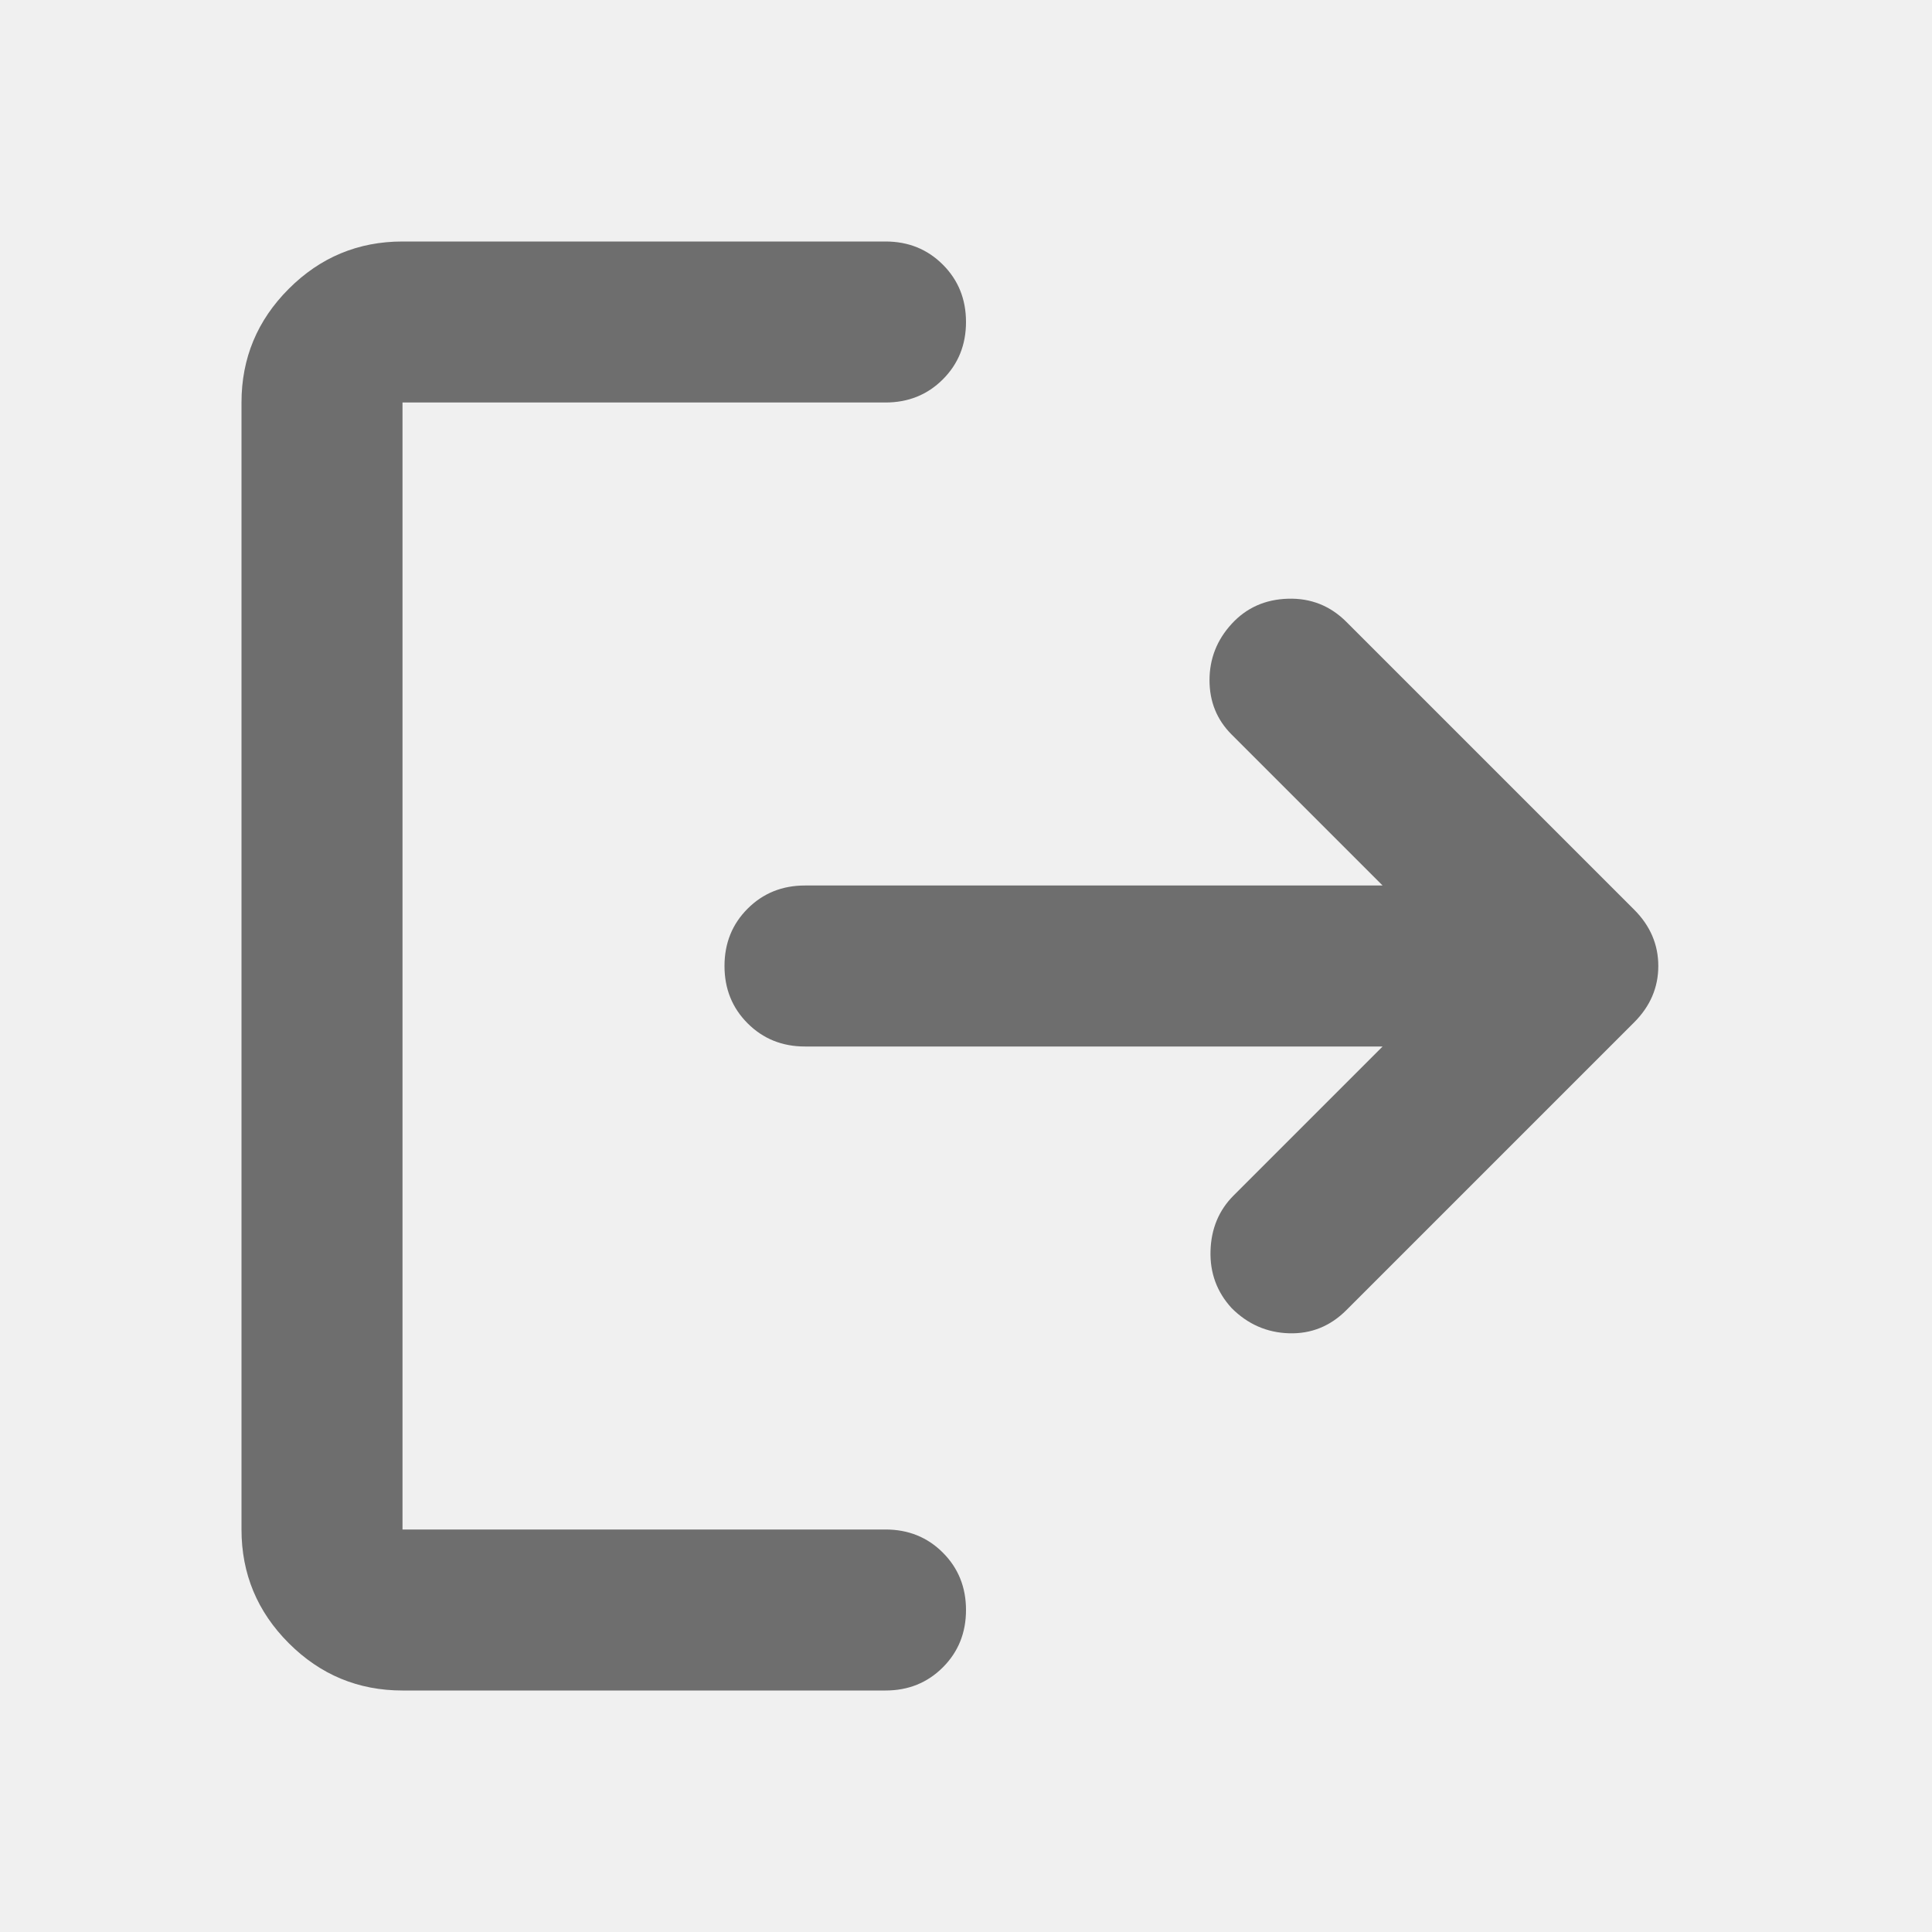
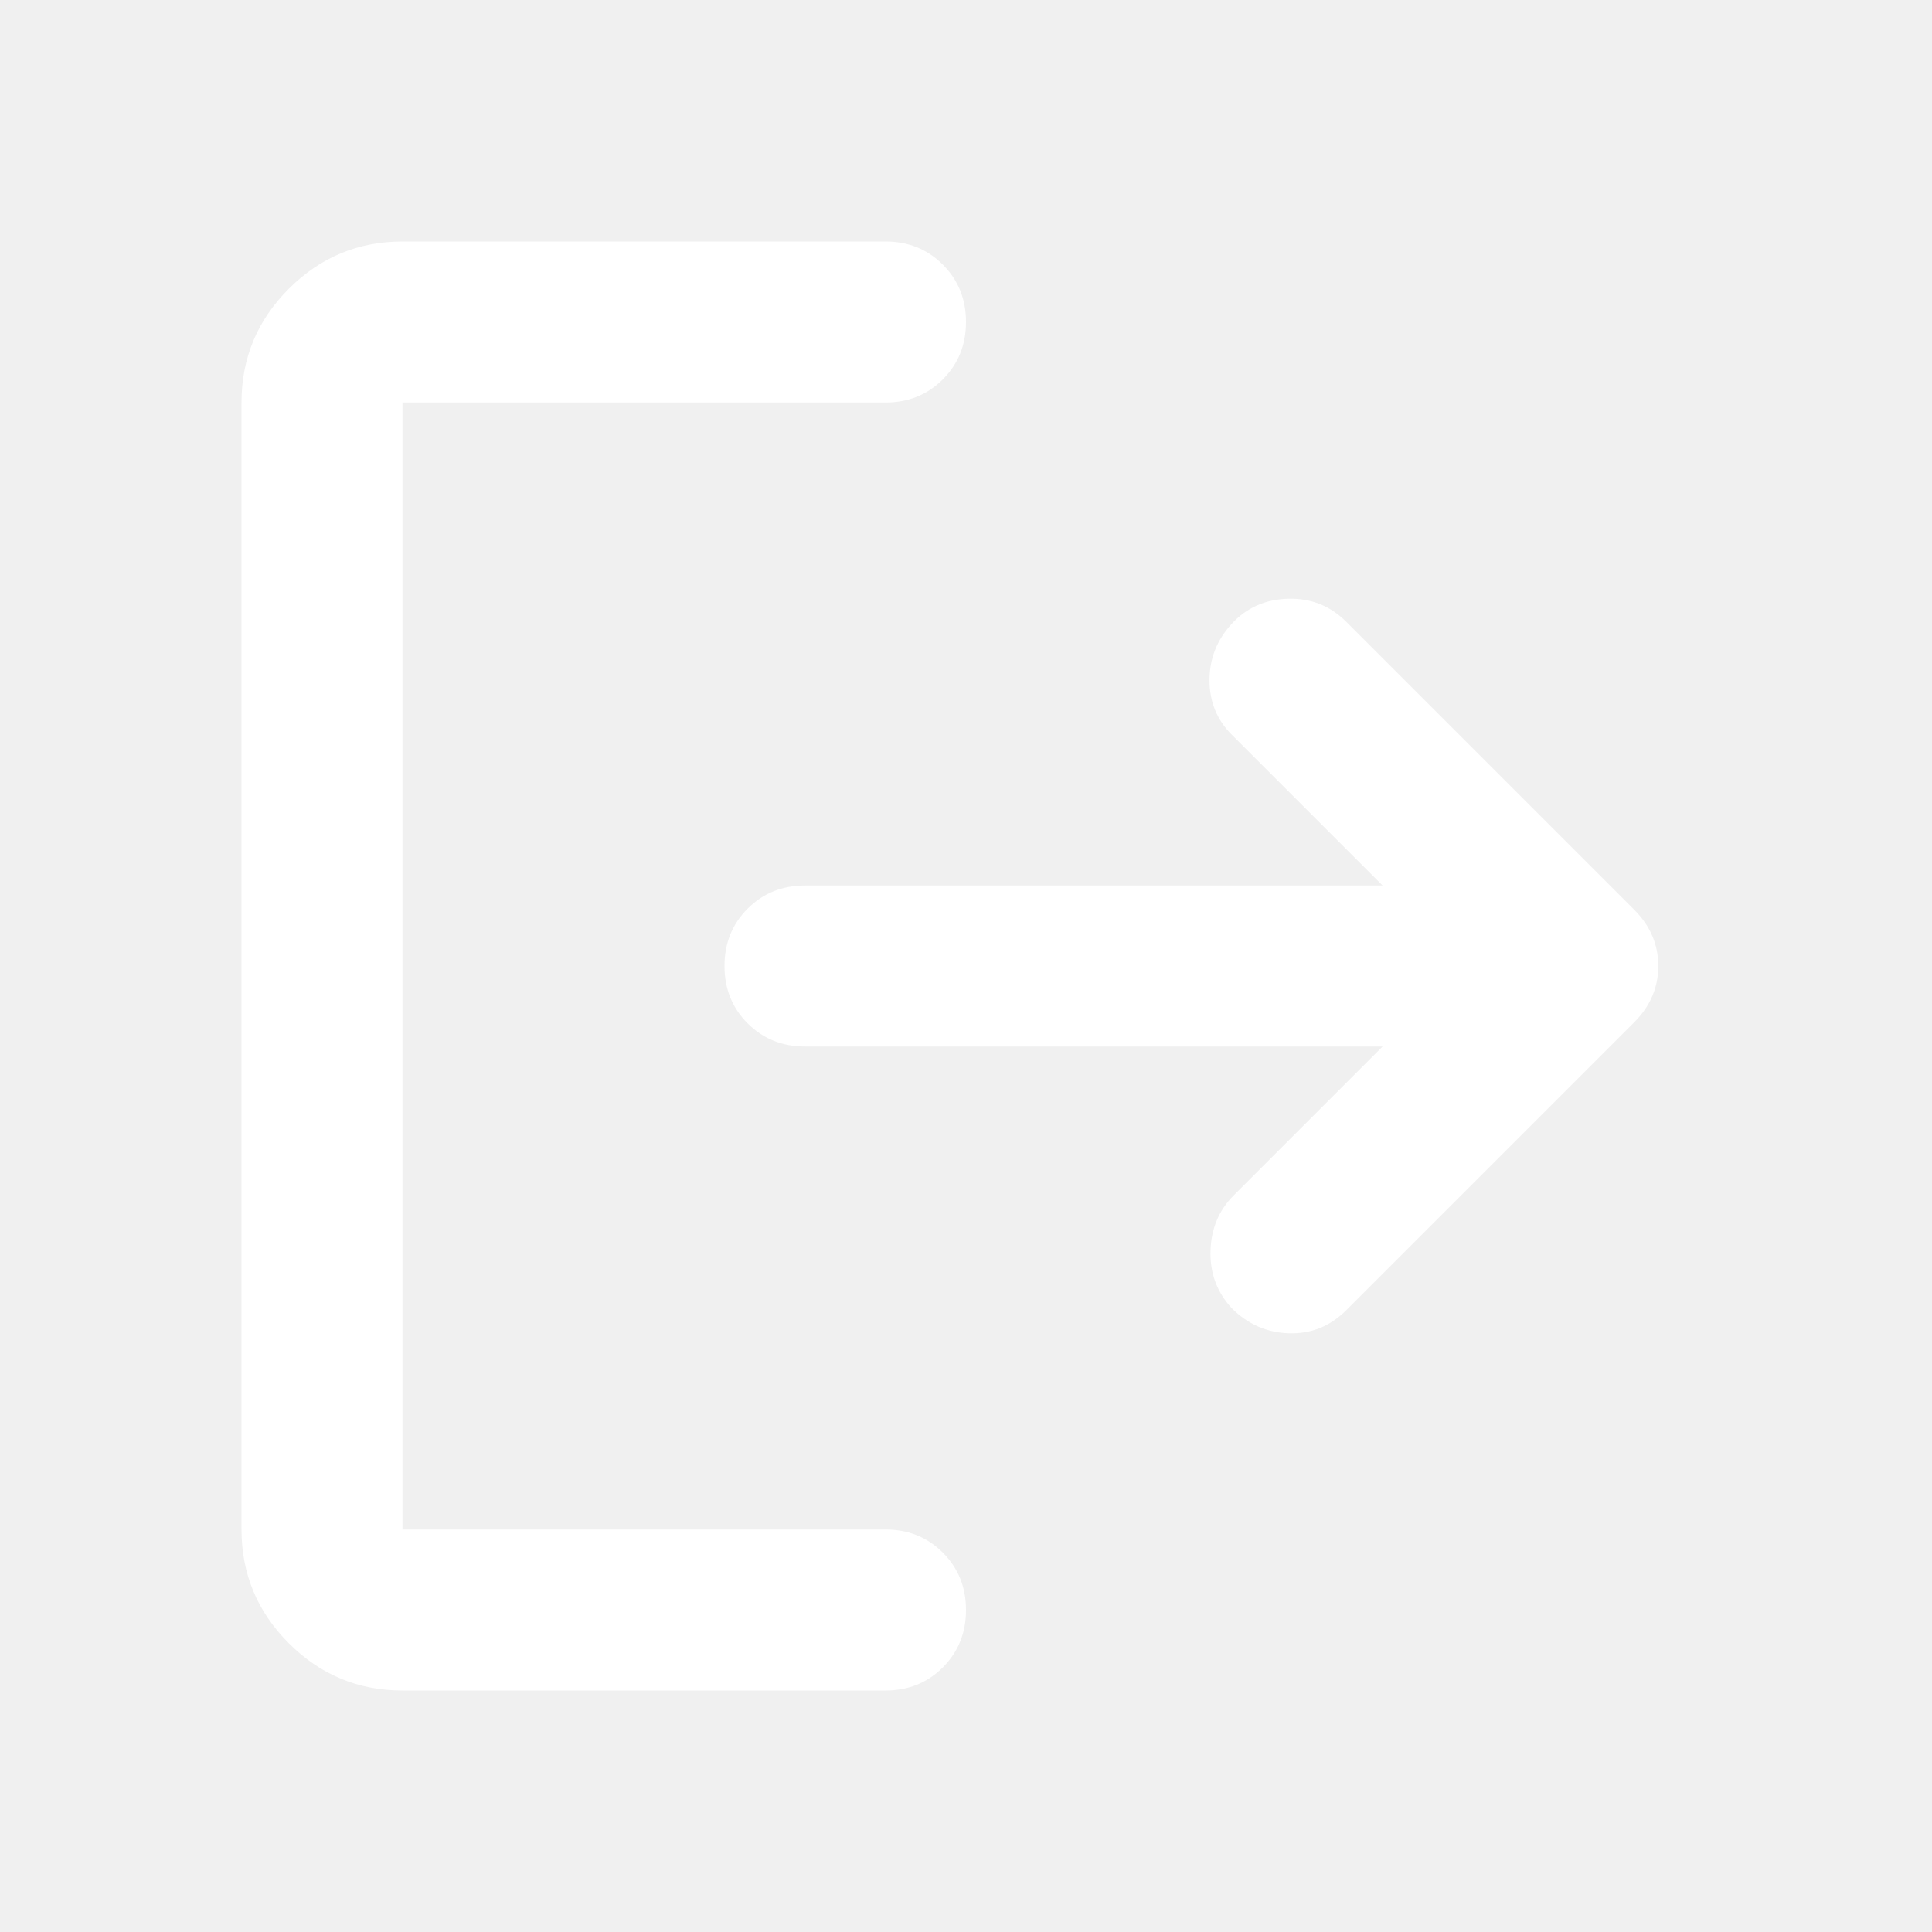
- <svg xmlns="http://www.w3.org/2000/svg" height="24px" viewBox="0 -960 960 960" width="24px" fill="#6E6E6E">
+ <svg xmlns="http://www.w3.org/2000/svg" height="24px" viewBox="0 -960 960 960" width="24px" fill="#FFFFFF">
  <path d="M200-120q-33 0-56.5-23.5T120-200v-560q0-33 23.5-56.5T200-840h240q17 0 28.5 11.5T480-800q0 17-11.5 28.5T440-760H200v560h240q17 0 28.5 11.5T480-160q0 17-11.5 28.5T440-120H200Zm487-320H400q-17 0-28.5-11.5T360-480q0-17 11.5-28.5T400-520h287l-75-75q-11-11-11-27t11-28q11-12 28-12.5t29 11.5l143 143q12 12 12 28t-12 28L669-309q-12 12-28.5 11.5T612-310q-11-12-10.5-28.5T613-366l74-74Z" />
</svg>
